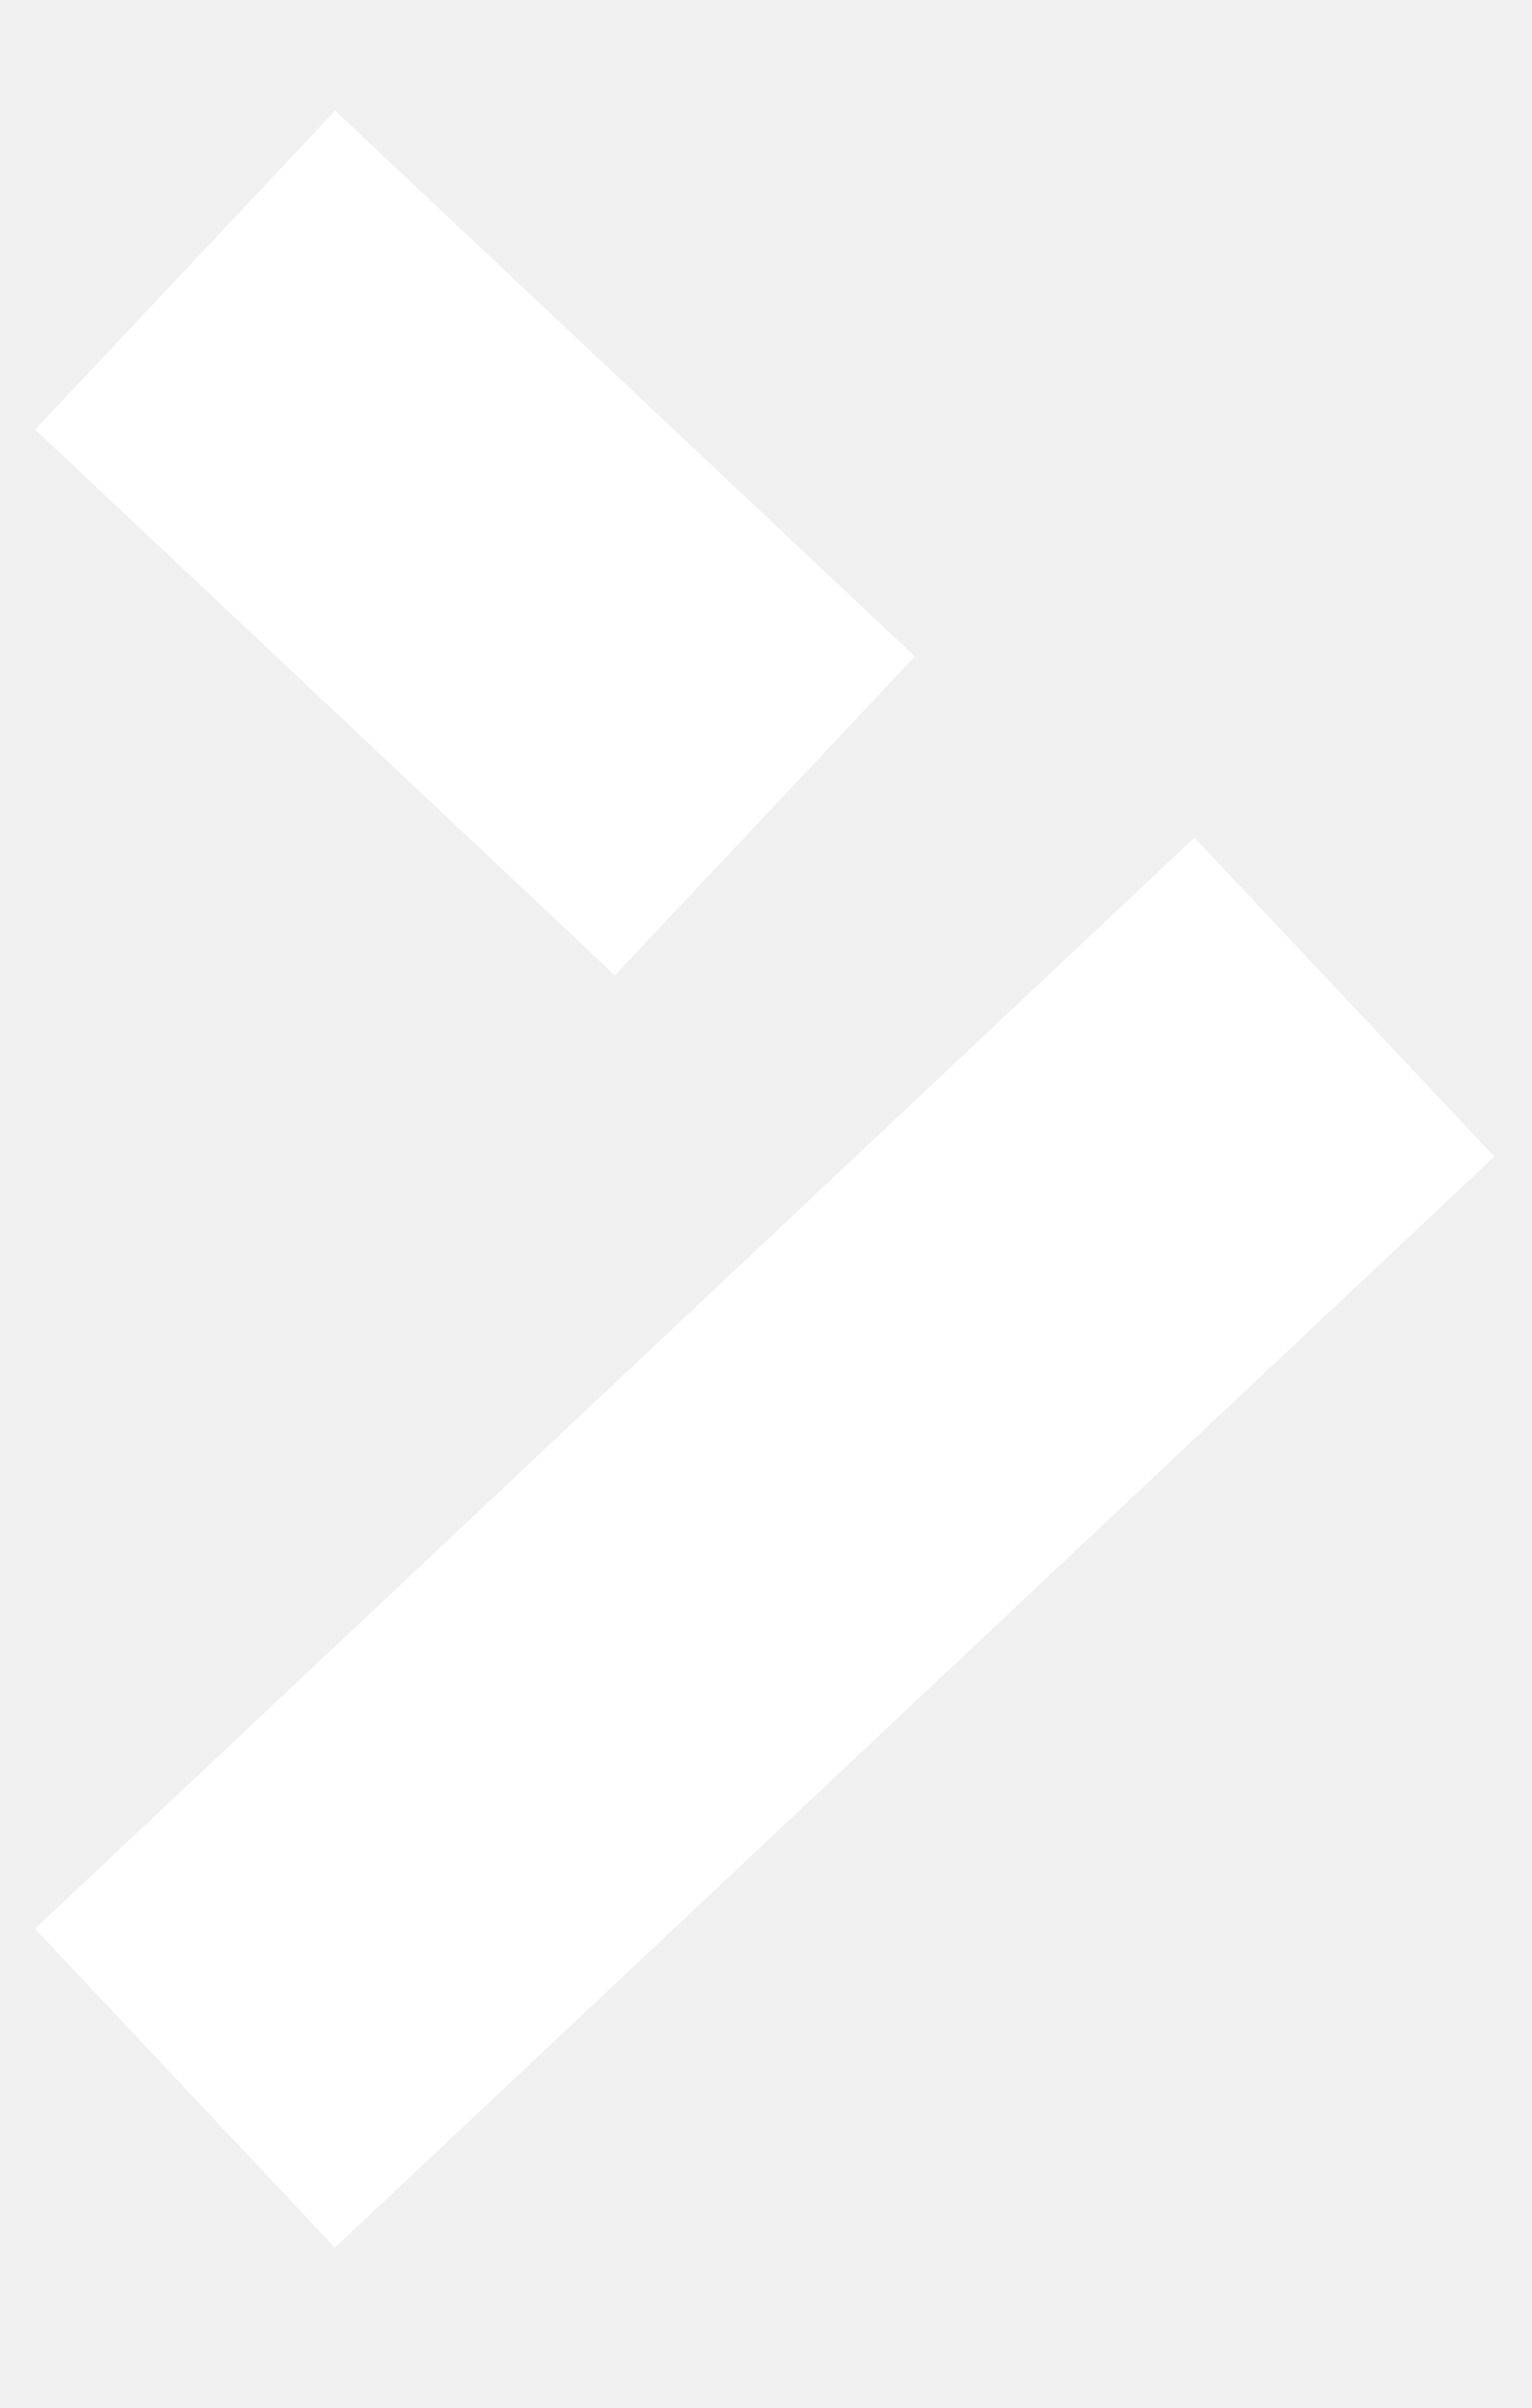
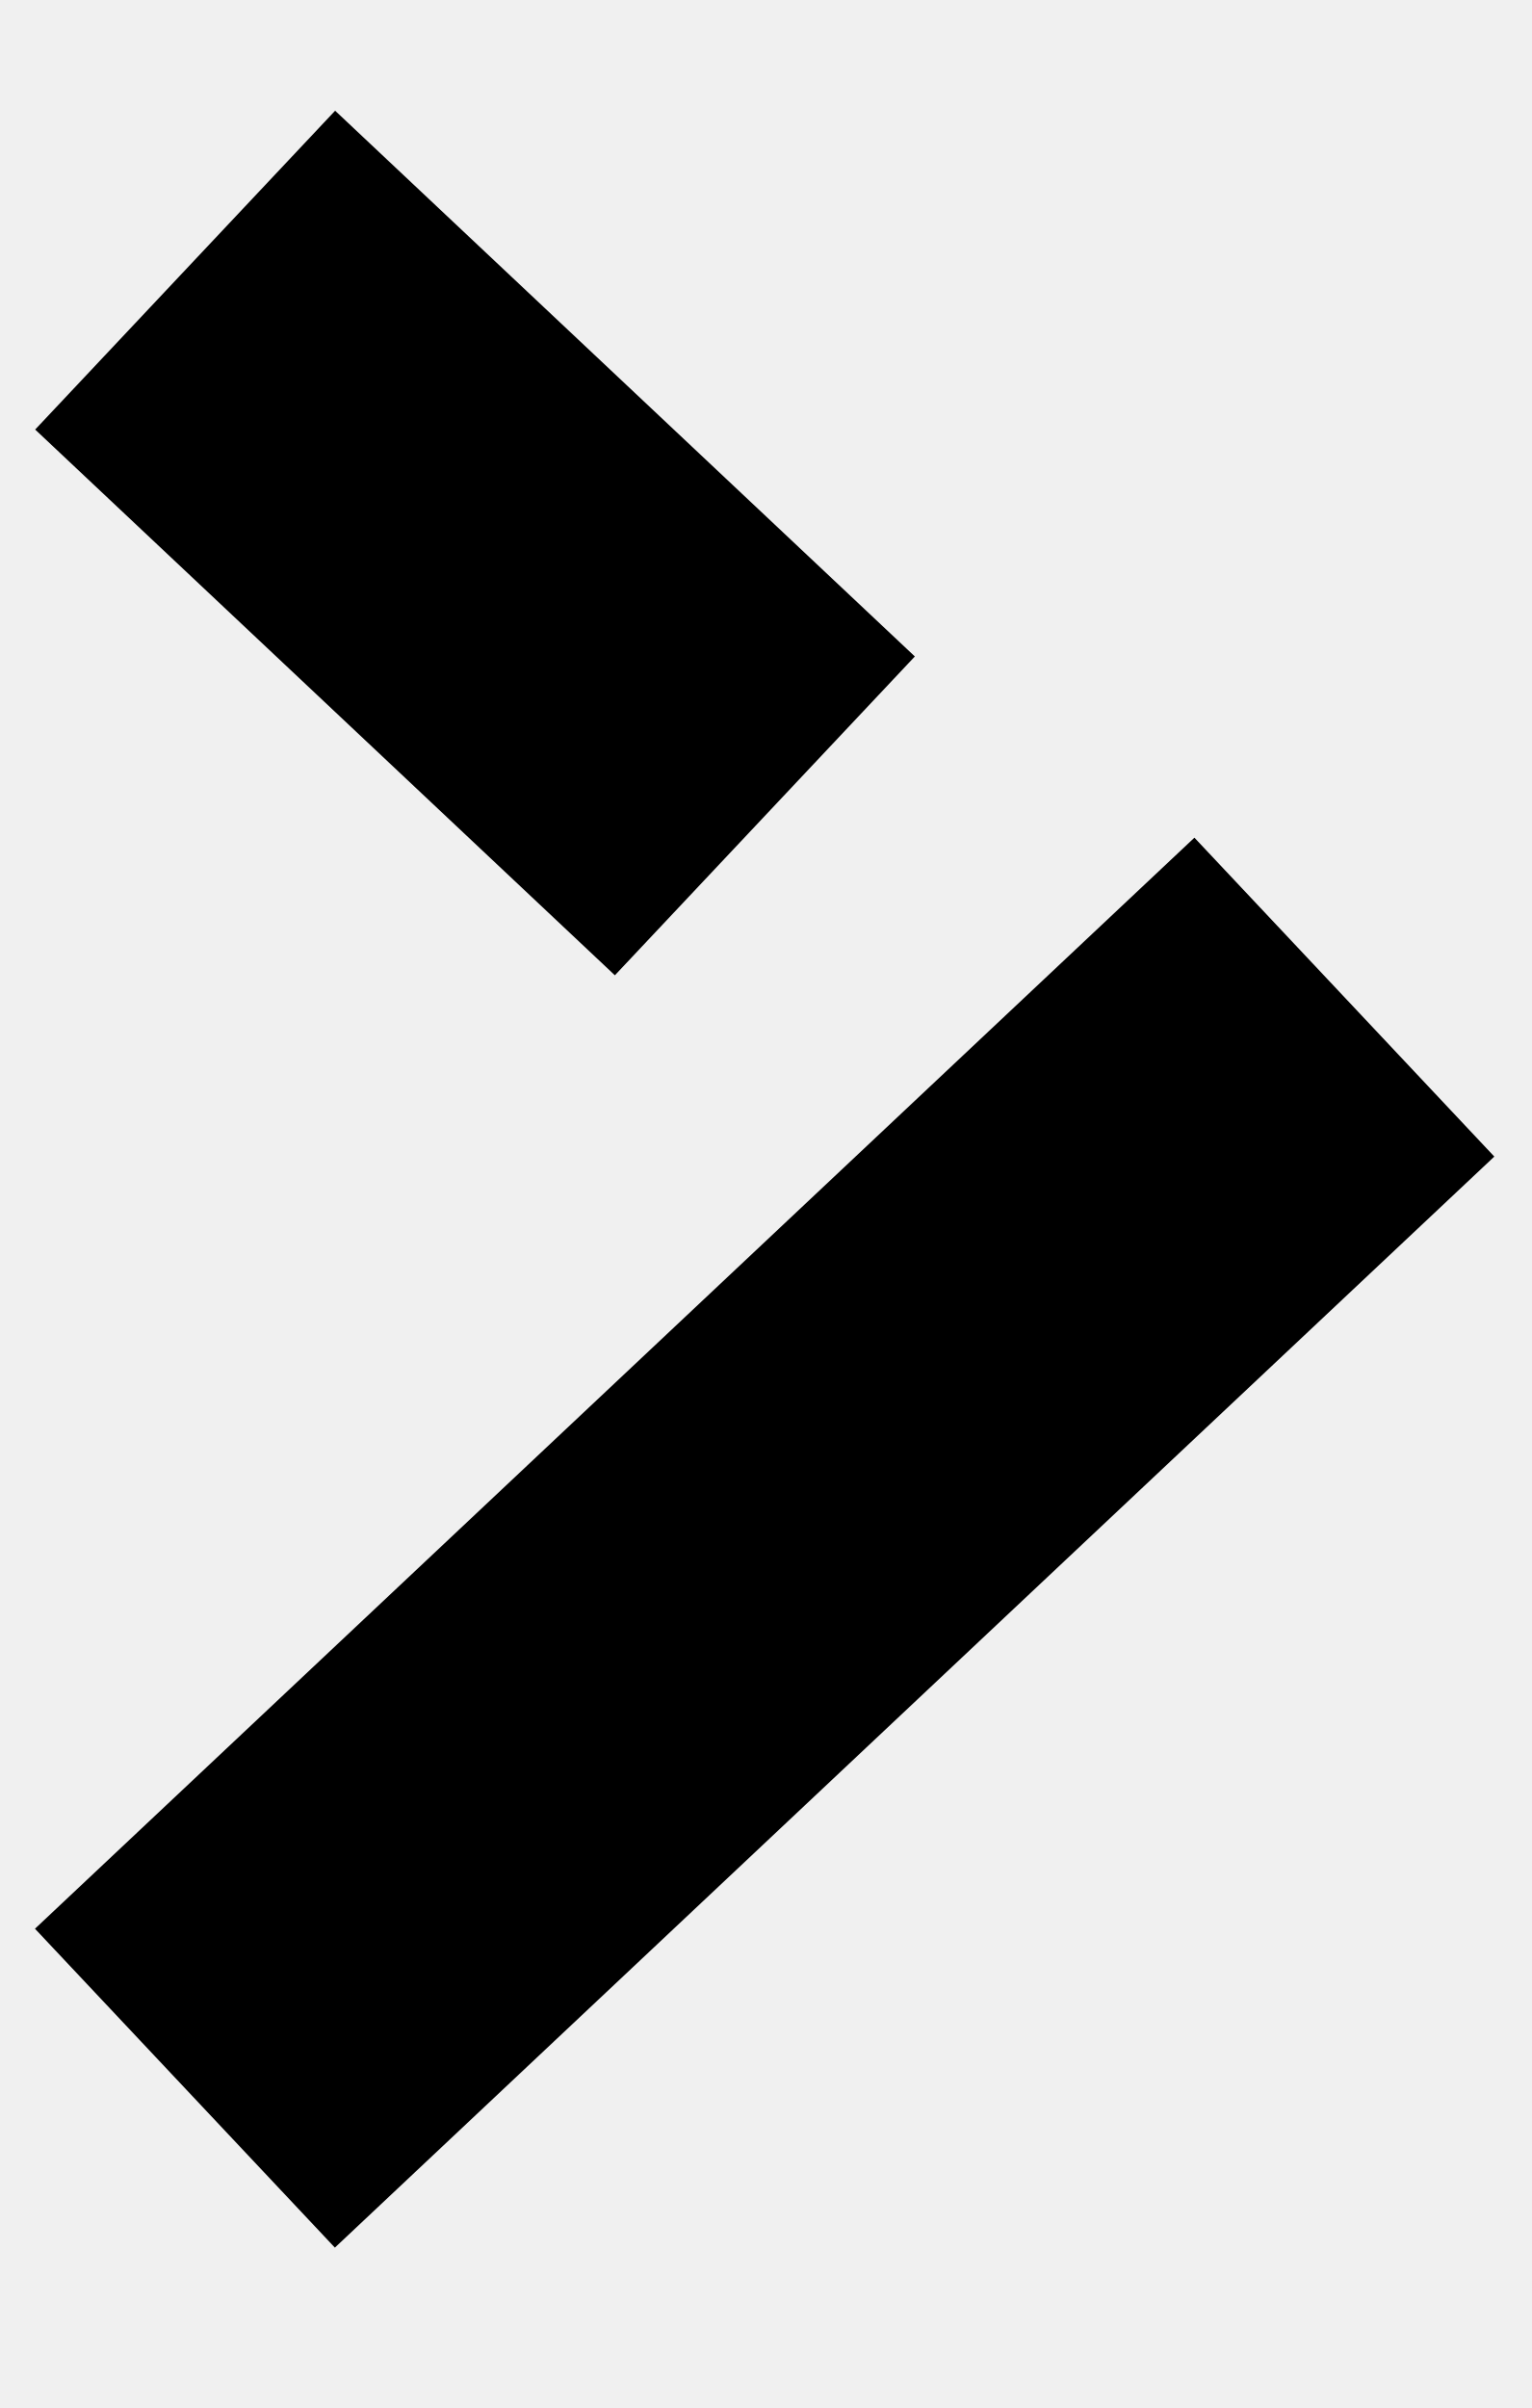
<svg xmlns="http://www.w3.org/2000/svg" width="7" height="11" viewBox="0 0 7 11" fill="none">
-   <path d="M0.845 9.539L6.143 4.555" stroke="white" stroke-width="2" />
-   <path d="M3.495 3.727L0.846 1.234" stroke="white" stroke-width="2" />
+   <path d="M0.845 9.539L6.143 4.555" stroke="currentColor" stroke-width="2" />
+   <path d="M3.495 3.727L0.846 1.234" stroke="currentColor" stroke-width="2" />
</svg>
